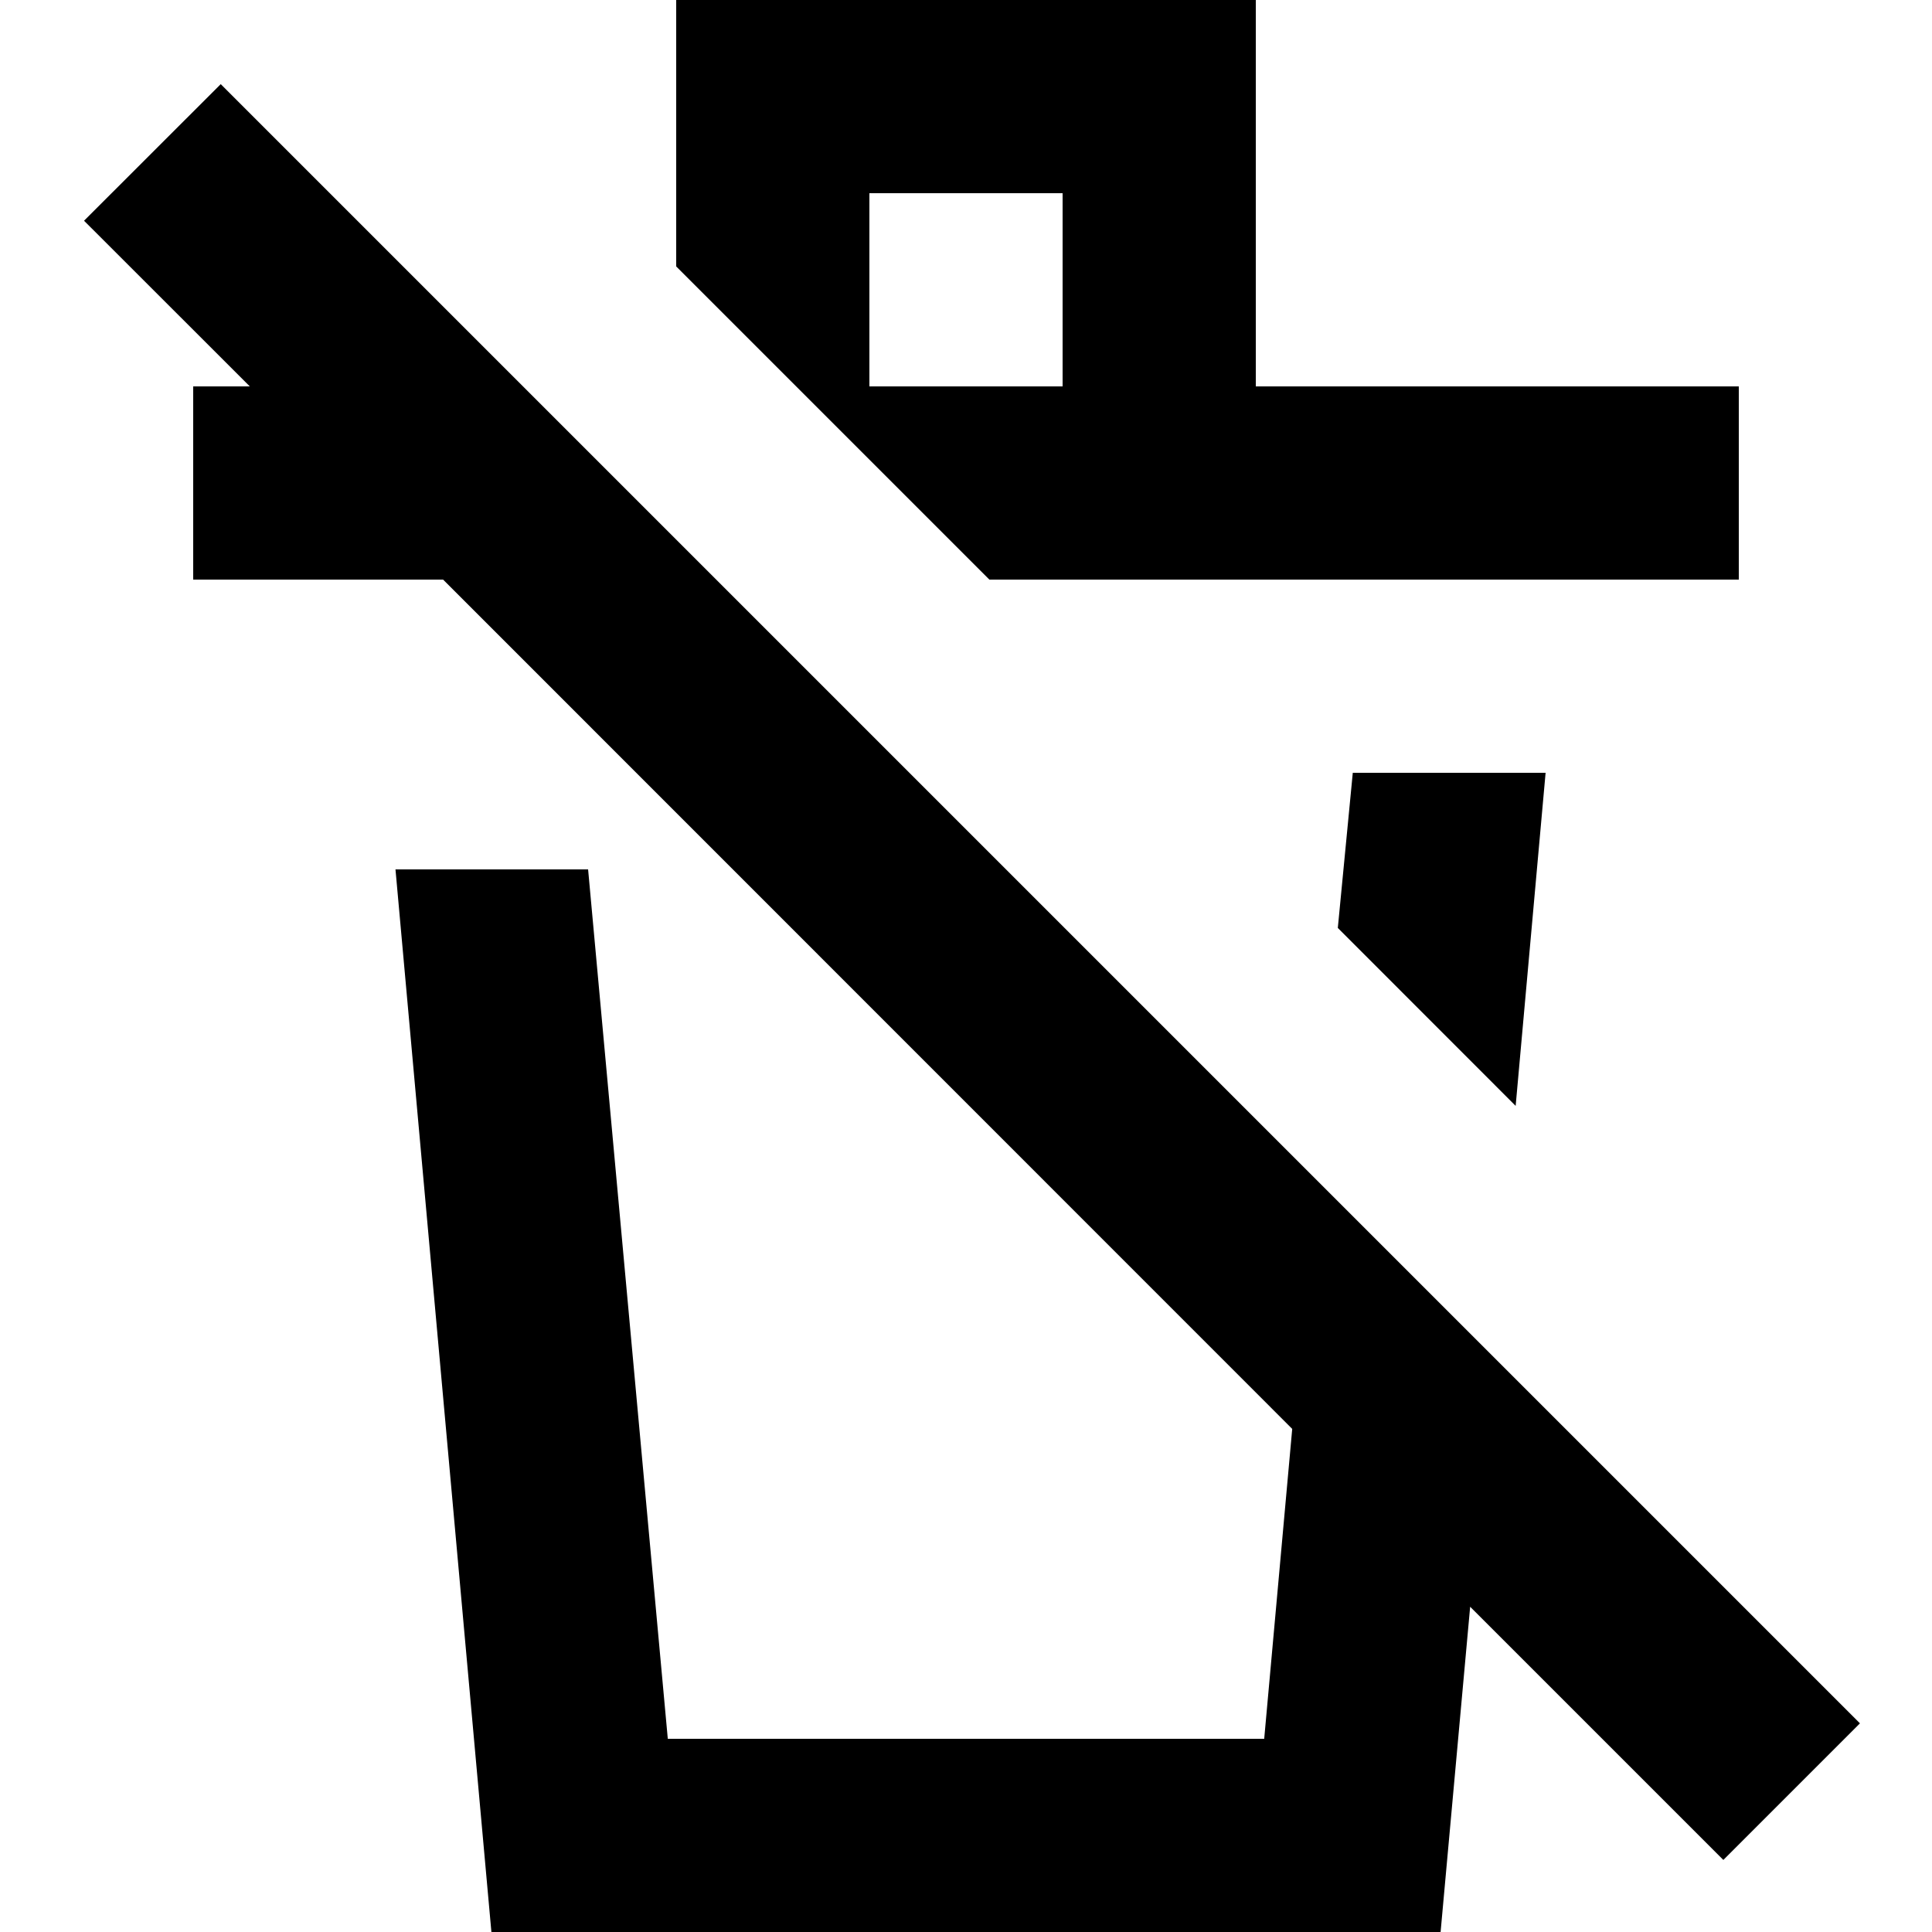
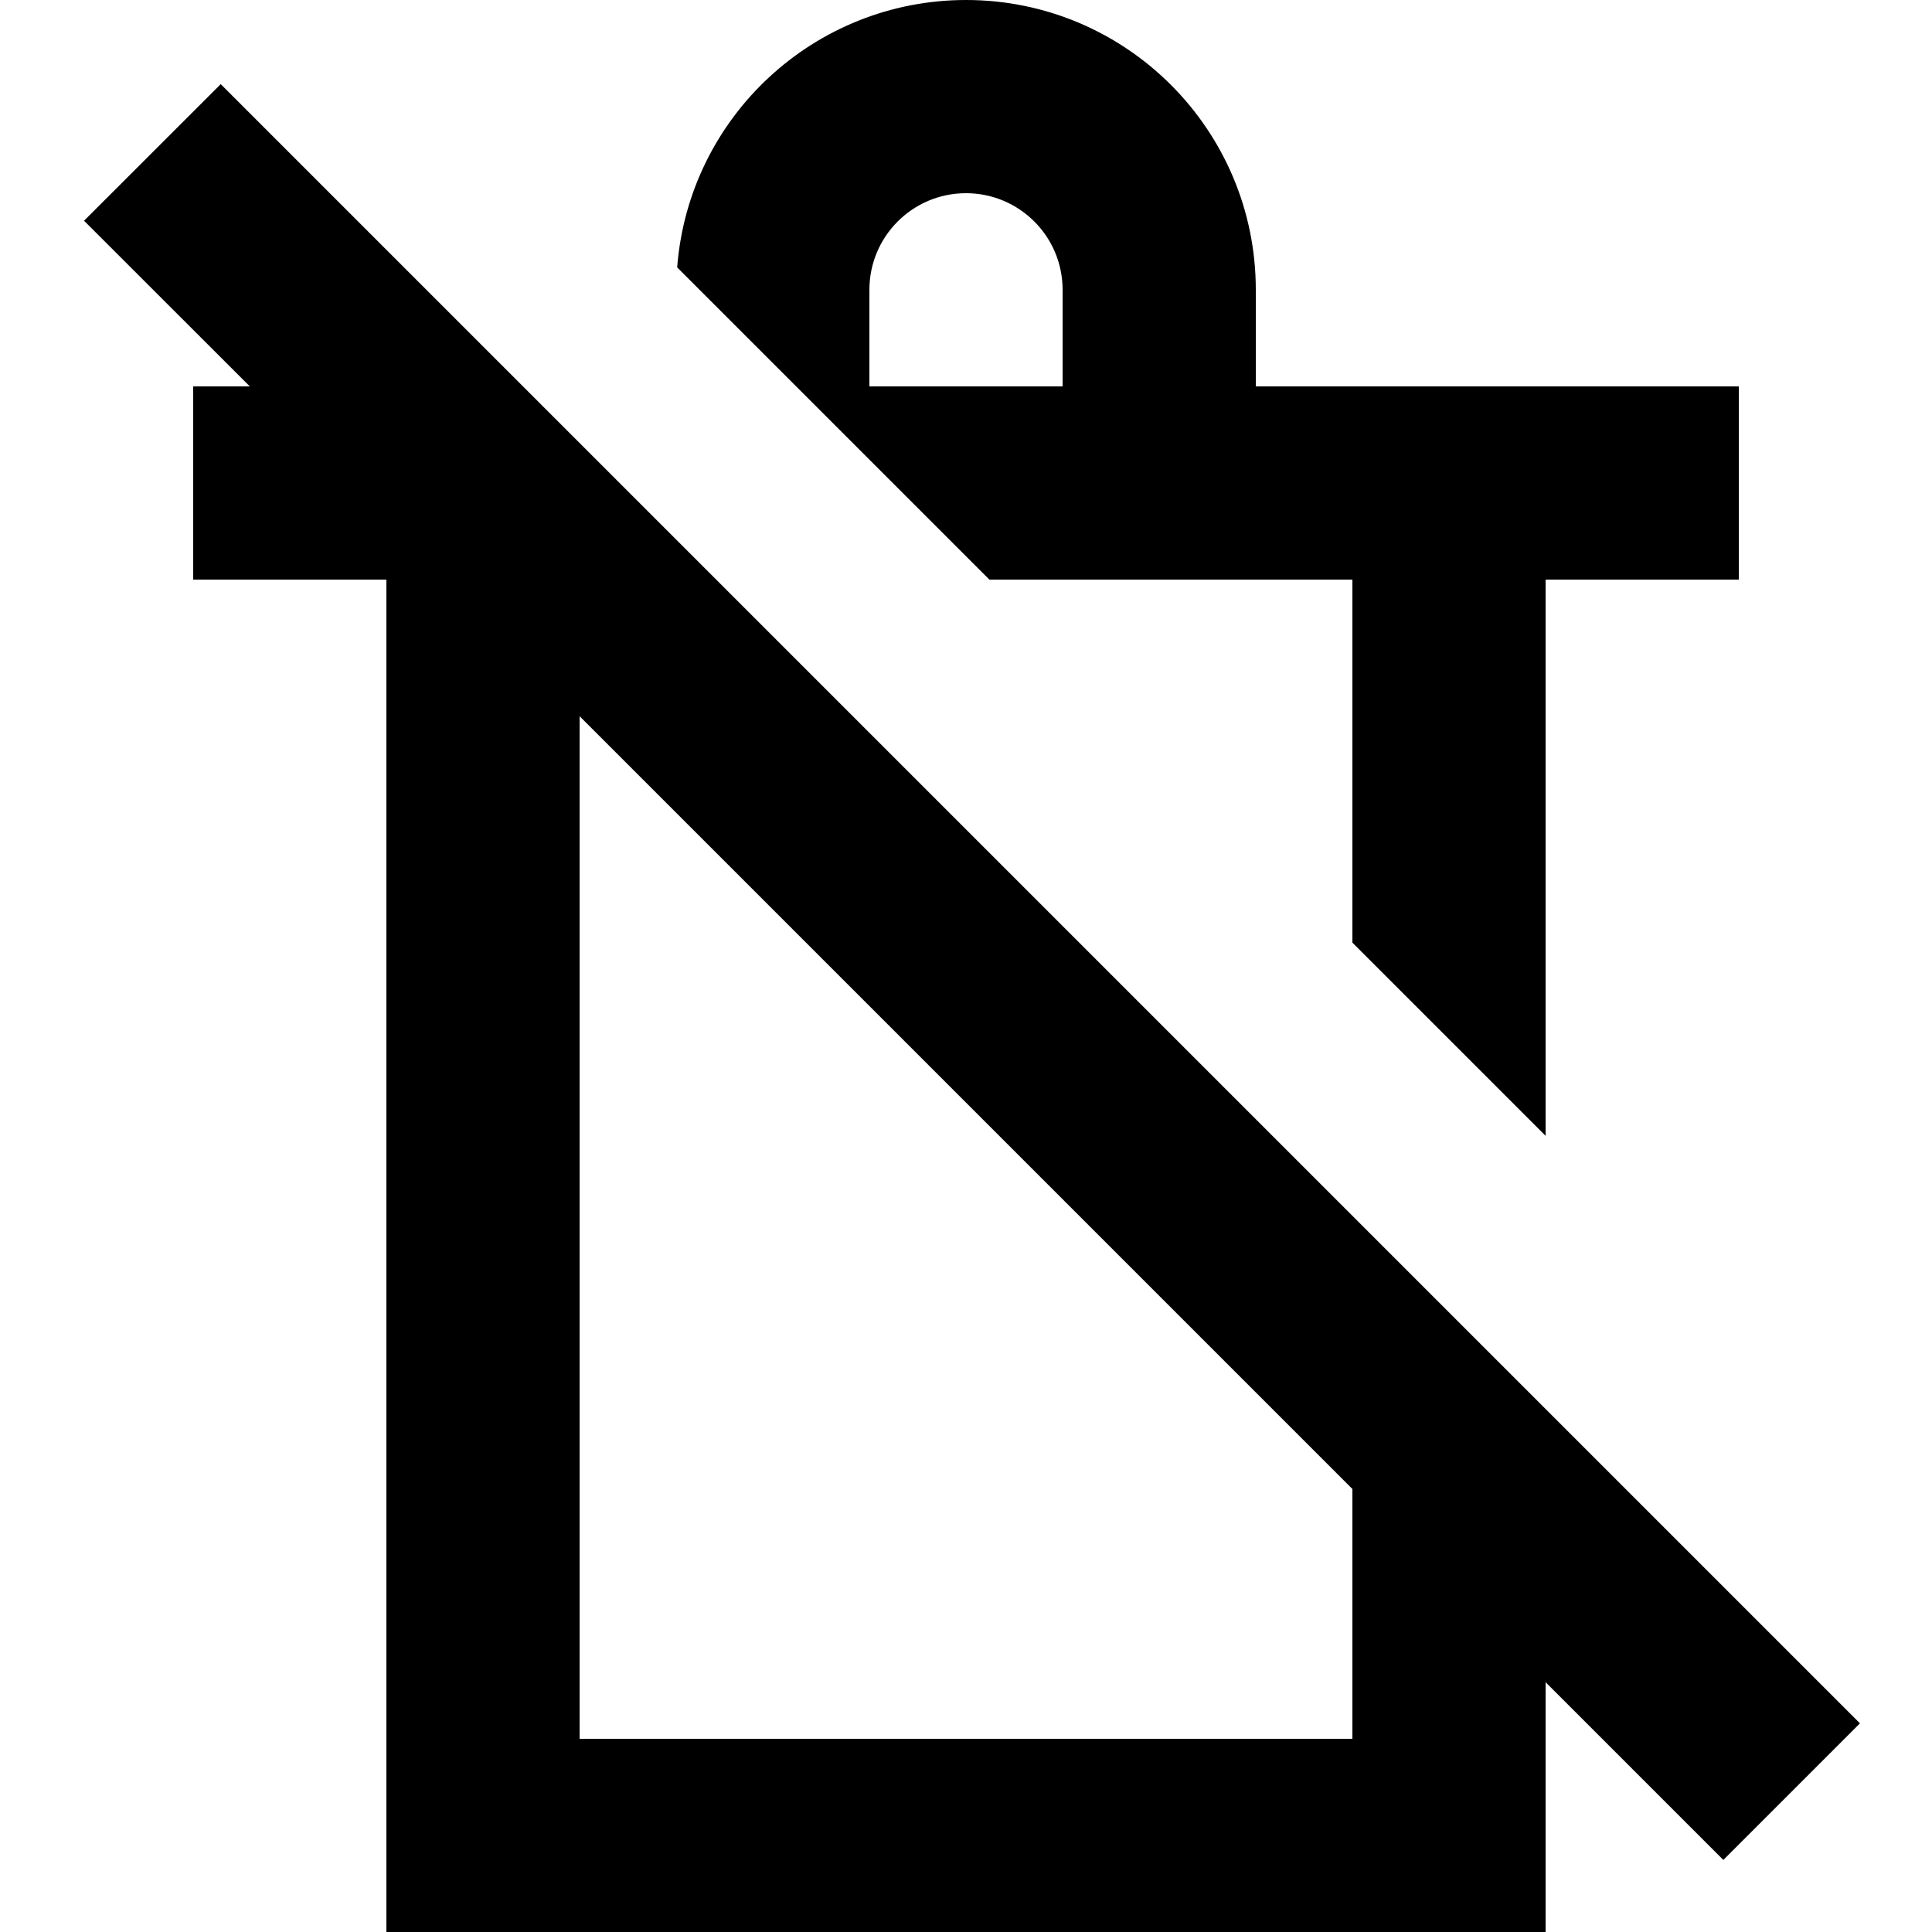
<svg xmlns="http://www.w3.org/2000/svg" width="20" height="20" viewBox="0 0 20 20">
-   <path d="m19.254 17.84-1.414 1.414-2.621-2.621L14.913 20H5.087L4.094 9h1.994l.825 9h6.174l.29-3.208L4.587 6H2V4h.586L.87 2.285 2.285.871zM16 8l-.31 3.448-1.841-1.842L14.004 8zm-3-4h5v2h-7.758L7 2.758V0h6zM9 4h2V2H9z" />
+   <path d="m19.254 17.84-1.414 1.414-1.84-1.84V20H4V6H2V4h.586L.87 2.285 2.285.871zM6 18h8v-2.586l-8-8zm4-18a3 3 0 0 1 3 3v1h5v2h-2v5.758l-2-2V6h-3.758L7.01 2.768A3 3 0 0 1 10 0m0 2a1 1 0 0 0-1 1v1h2V3a1 1 0 0 0-1-1" />
</svg>
